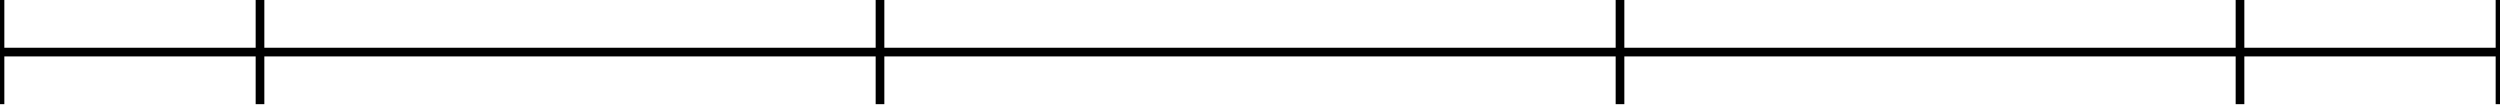
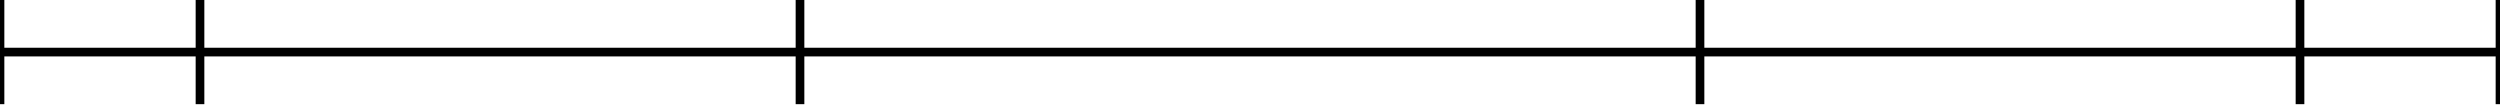
<svg xmlns="http://www.w3.org/2000/svg" width="576" height="24" viewBox="0 0 576 24">
  <style>
    .primary {
        fill: none;
        stroke-width: 2px;
        stroke: #000000;
    }
    .secondary {
        fill: none;
        stroke-width: 1px;
        stroke: #000000;
        stroke-miterlimit: 4;
        stroke-dasharray: 1, 2;
        stroke-dashoffset: 0;
    }
    </style>
  <g id="ruler">
    <line class="primary" x1="0" y1="12" x2="576" y2="12" />
    <line class="primary" x1="0.0" y1="0" x2="0.0" y2="24" />
-     <line class="primary" x1="59.904" y1="0" x2="59.904" y2="24" />
-     <line class="primary" x1="202.752" y1="0" x2="202.752" y2="24" />
-     <line class="primary" x1="373.248" y1="0" x2="373.248" y2="24" />
-     <line class="primary" x1="516.096" y1="0" x2="516.096" y2="24" />
+     <line class="primary" x1="46.08" y1="0" x2="46.08" y2="24" />
+     <line class="primary" x1="184.32" y1="0" x2="184.32" y2="24" />
+     <line class="primary" x1="391.68" y1="0" x2="391.68" y2="24" />
+     <line class="primary" x1="529.92" y1="0" x2="529.92" y2="24" />
    <line class="primary" x1="576.0" y1="0" x2="576.0" y2="24" />
  </g>
</svg>
